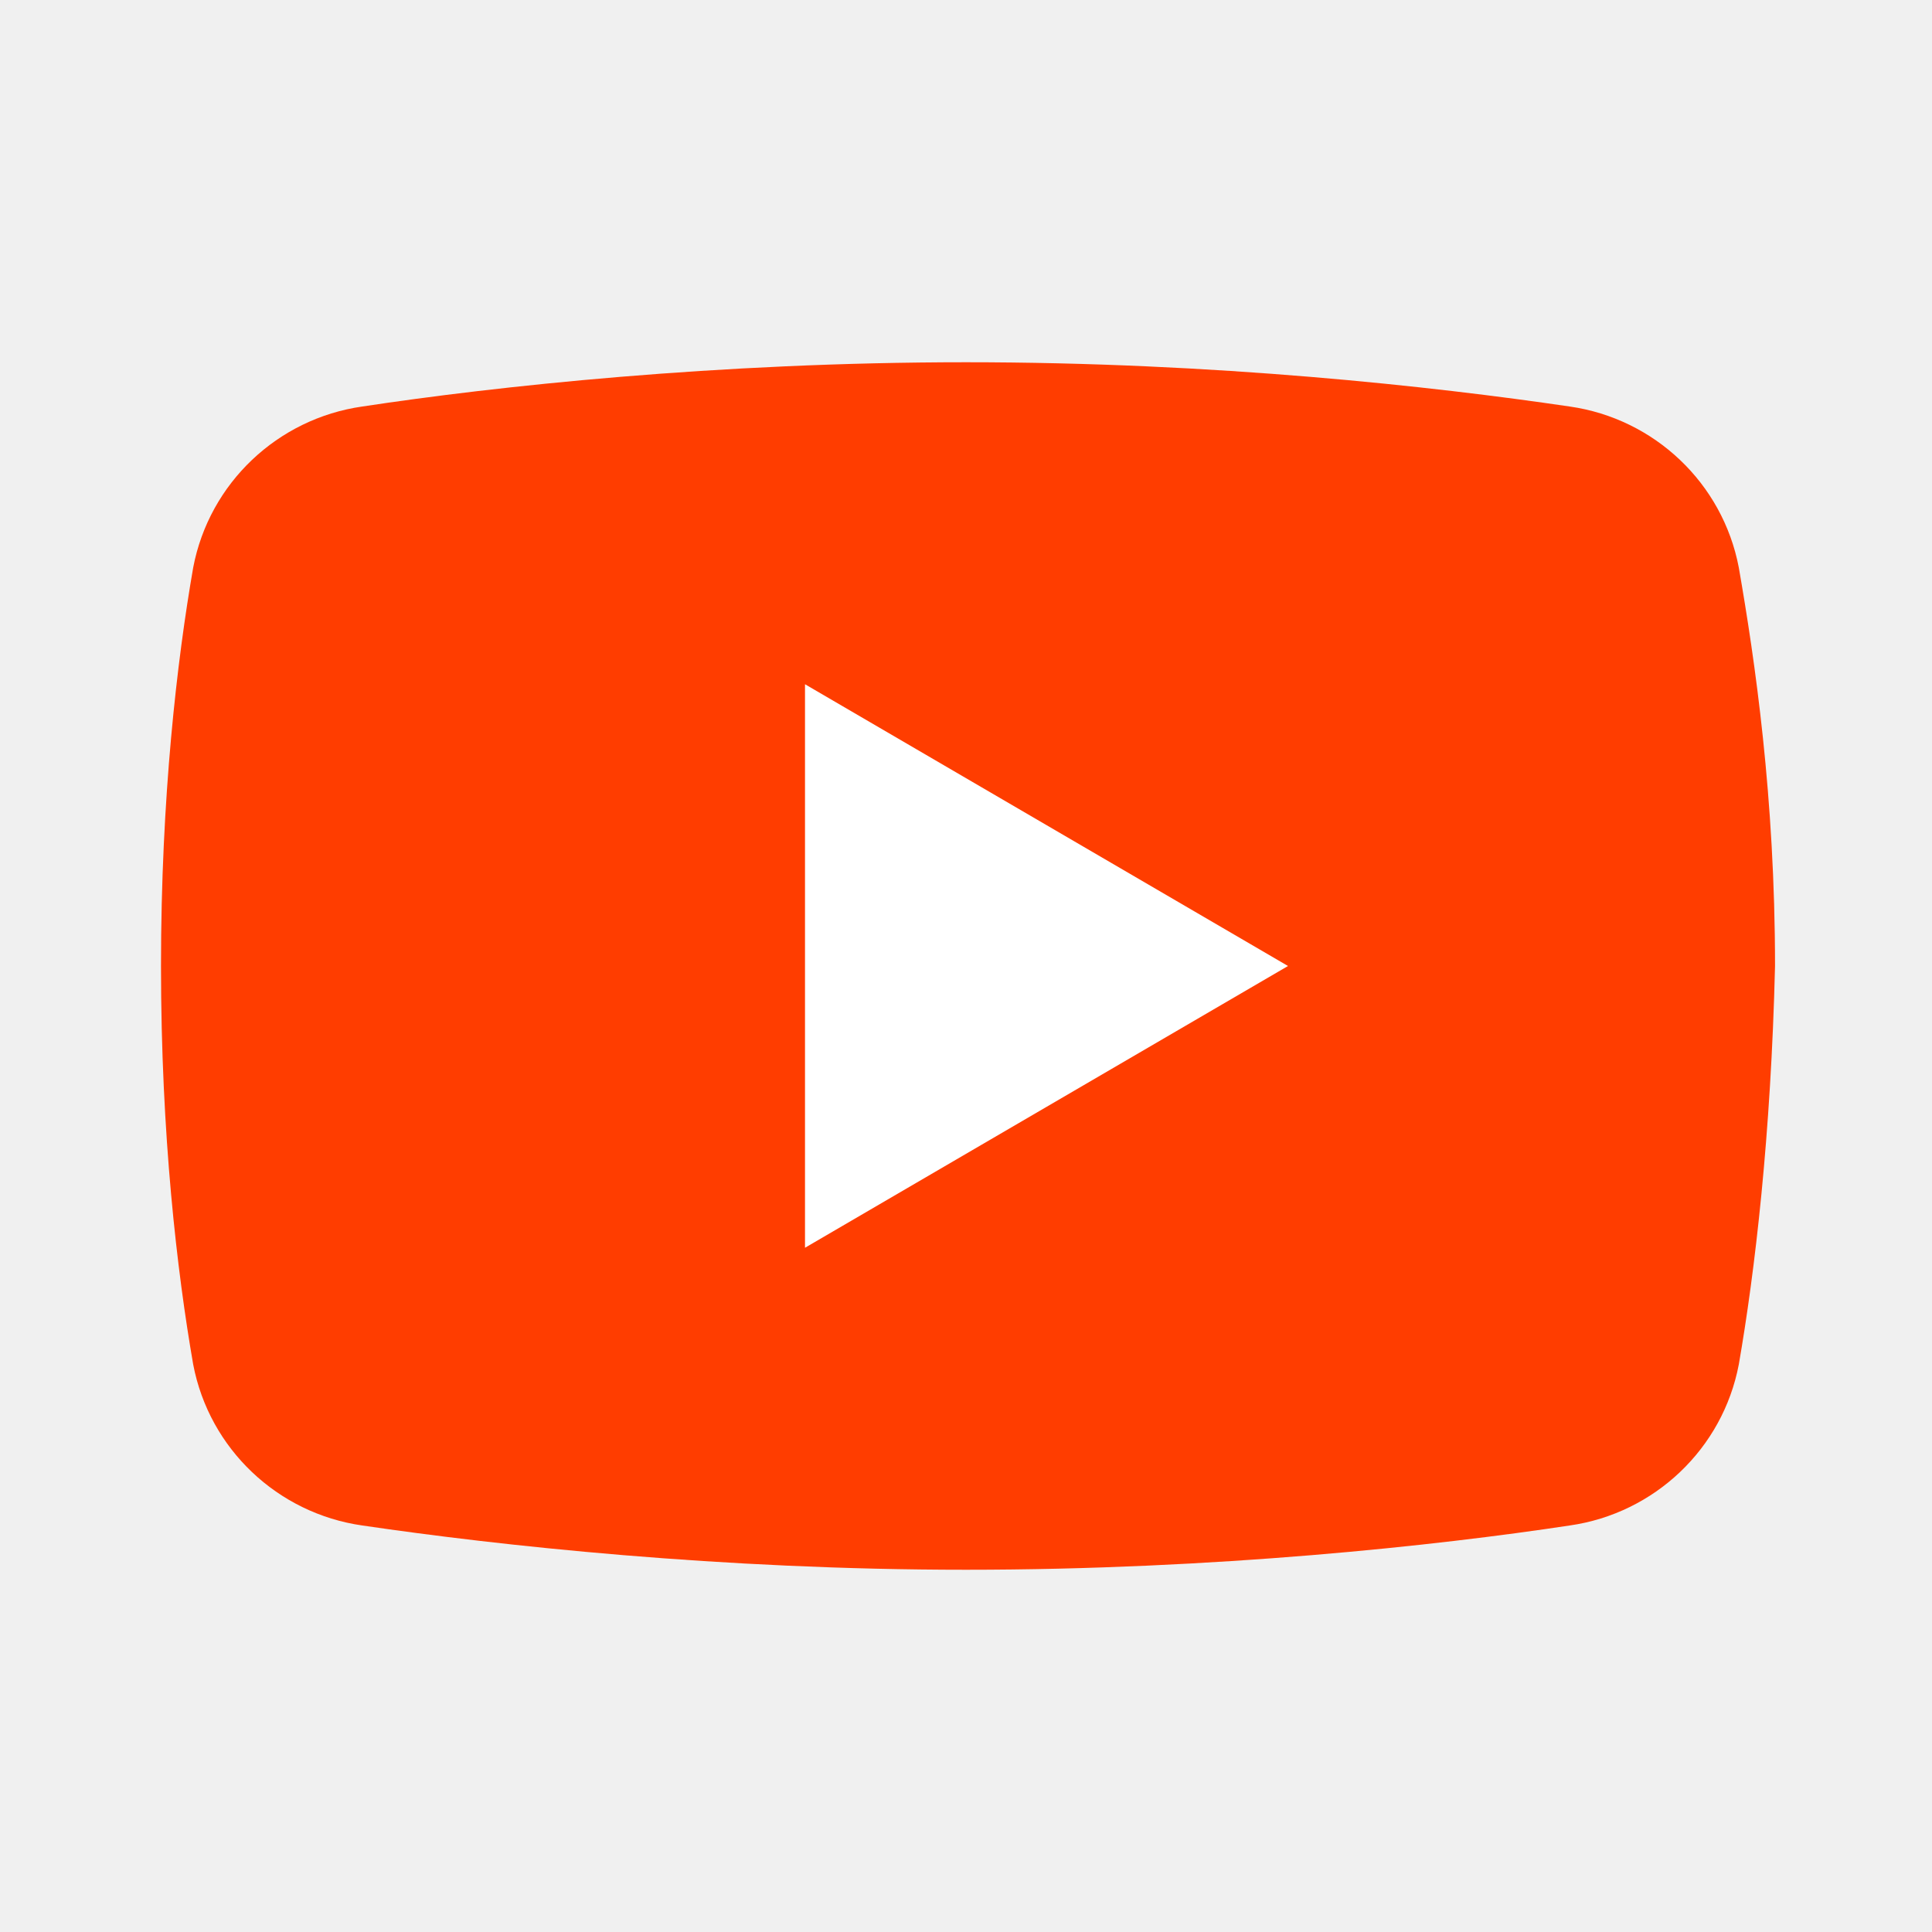
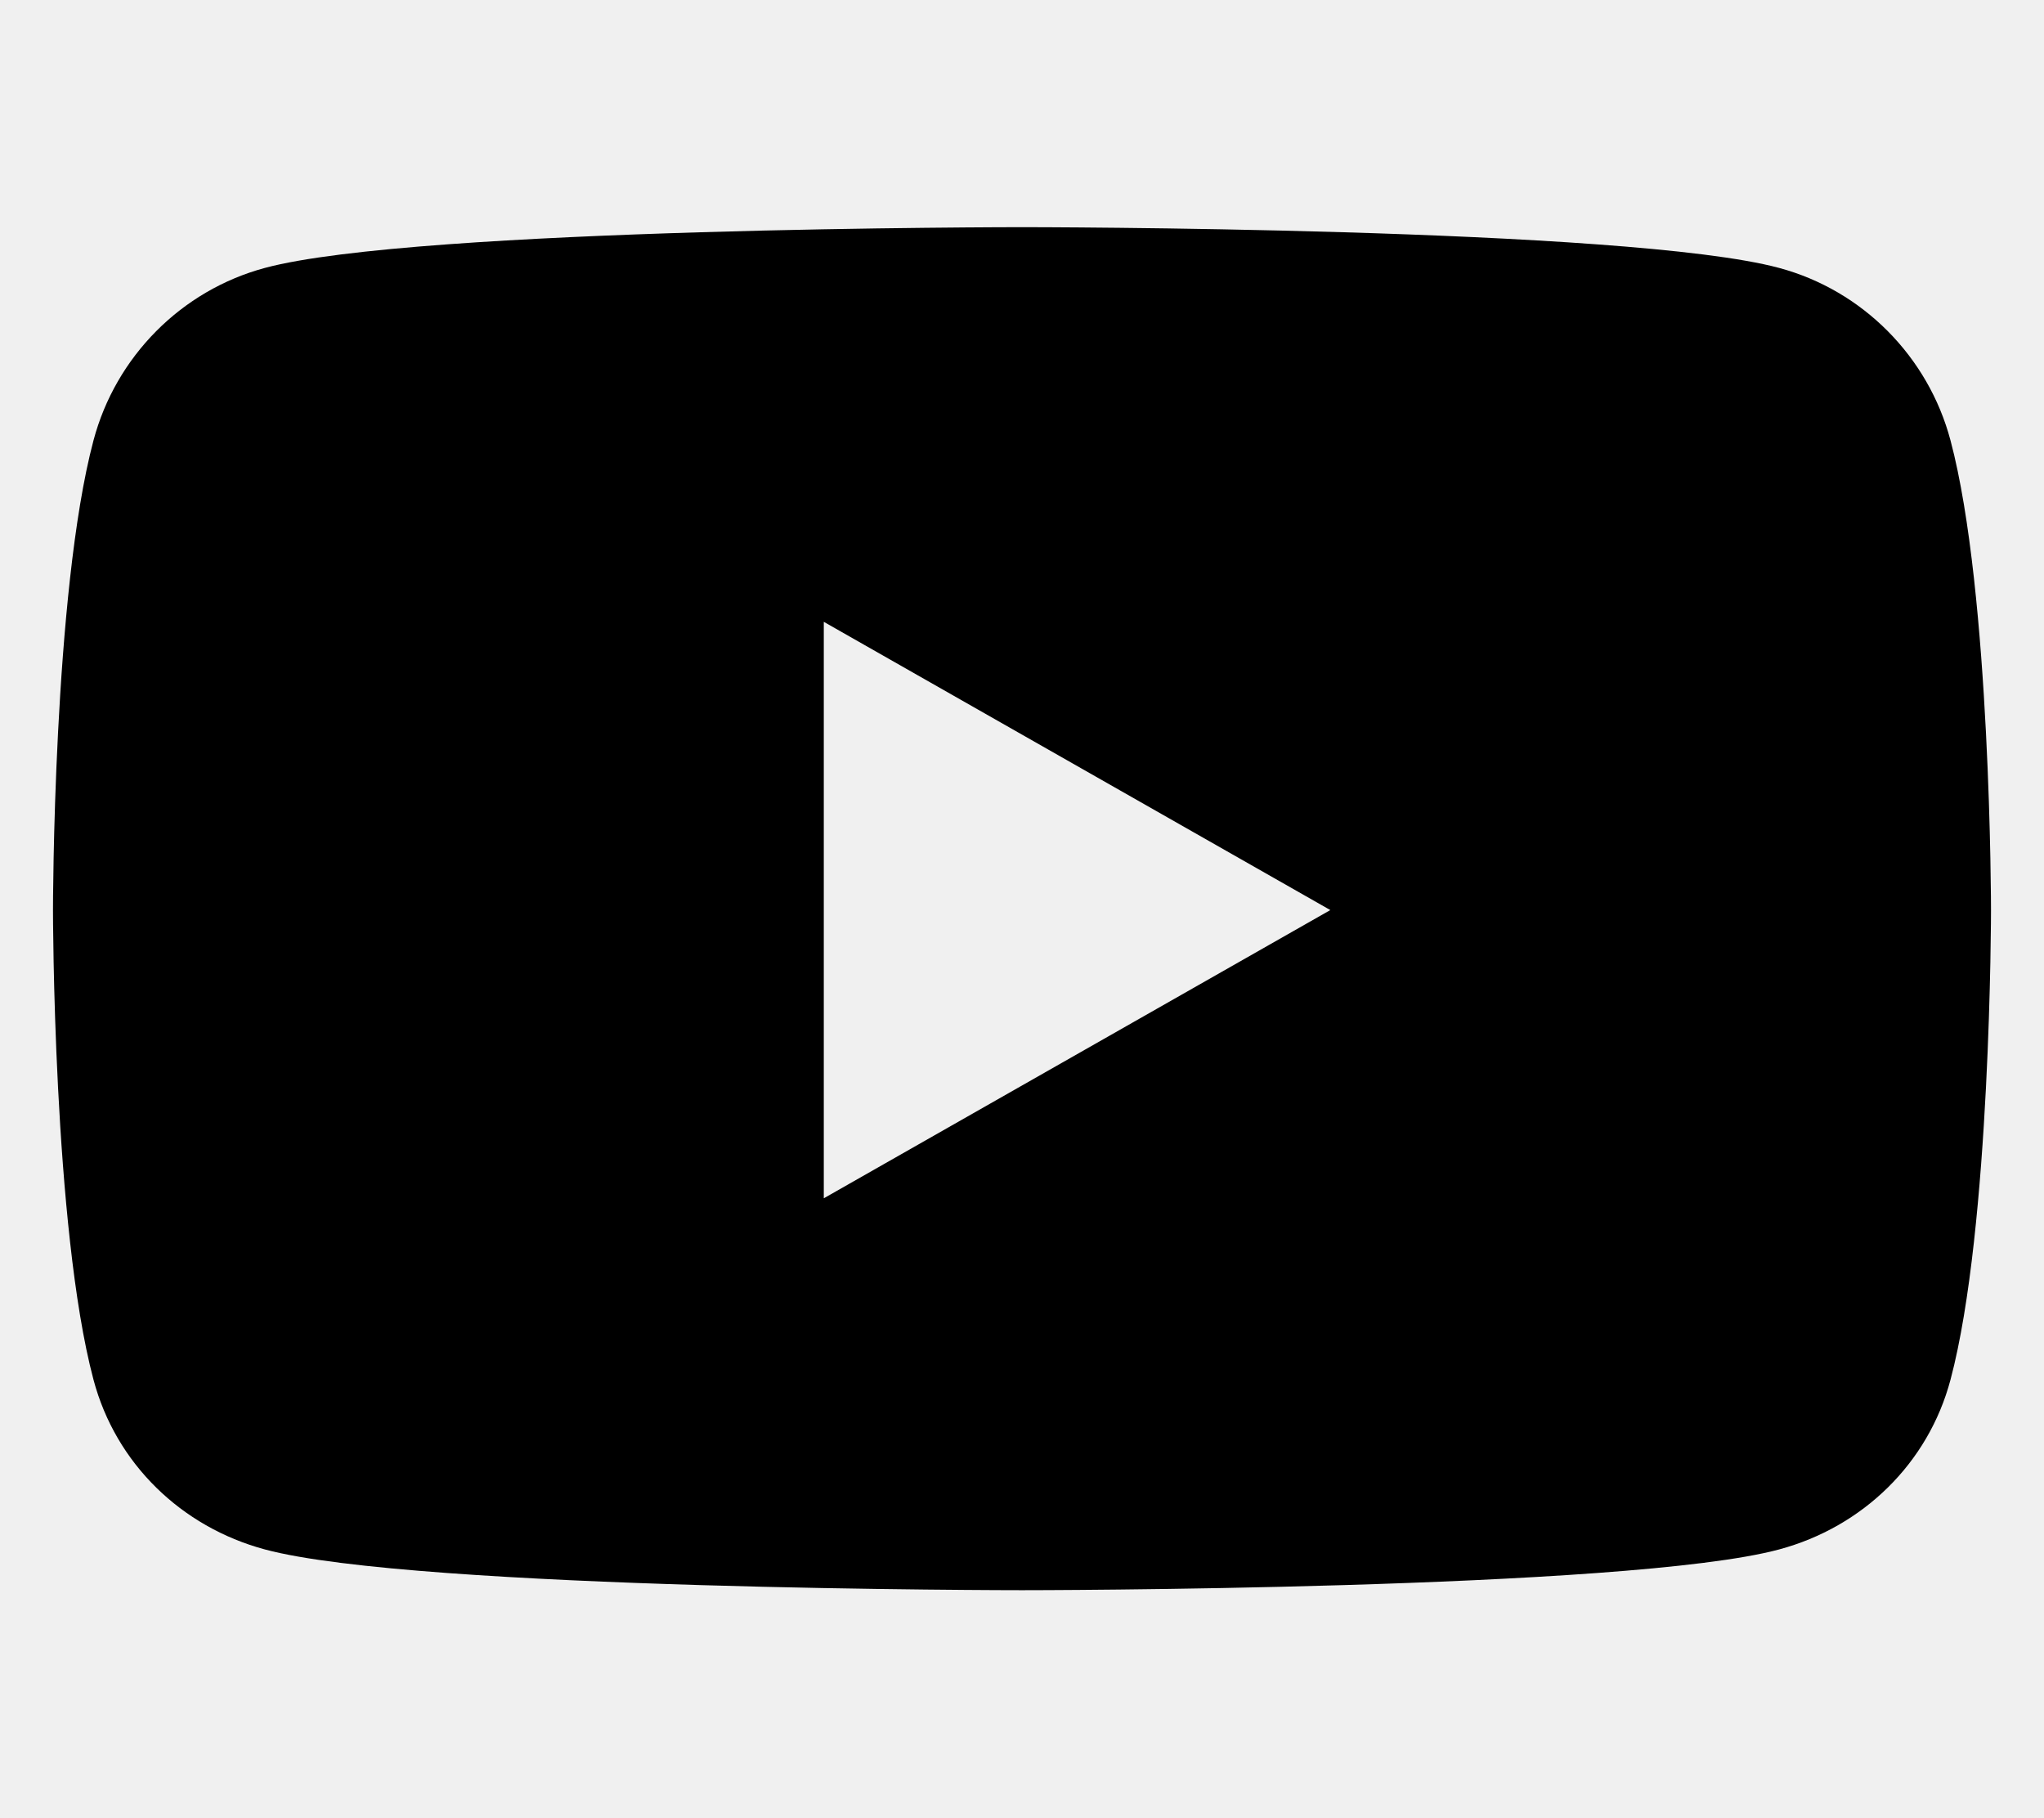
- <svg xmlns="http://www.w3.org/2000/svg" viewBox="0 0 48 48" width="240px" height="240px">
-   <path fill="#FF3D00" d="M43.2,33.9c-0.4,2.1-2.1,3.7-4.2,4c-3.3,0.5-8.8,1.1-15,1.1c-6.1,0-11.6-0.6-15-1.1c-2.1-0.3-3.8-1.9-4.2-4C4.4,31.6,4,28.2,4,24c0-4.2,0.4-7.6,0.8-9.9c0.4-2.1,2.1-3.7,4.2-4C12.3,9.6,17.8,9,24,9c6.2,0,11.6,0.6,15,1.1c2.1,0.3,3.8,1.9,4.2,4c0.4,2.3,0.9,5.7,0.9,9.9C44,28.2,43.6,31.6,43.2,33.9z" />
-   <path fill="#FFF" d="M20 31L20 17 32 24z" />
+ <svg xmlns="http://www.w3.org/2000/svg" viewBox="0 0 576 512">
+   <path d="M549.655 124.083c-6.281-23.65-24.787-42.276-48.284-48.597C458.781 64 288 64 288 64S117.22 64 74.629 75.486c-23.497 6.322-42.003 24.947-48.284 48.597-11.412 42.867-11.412 132.305-11.412 132.305s0 89.438 11.412 132.305c6.281 23.65 24.787 41.5 48.284 47.821C117.22 448 288 448 288 448s170.78 0 213.371-11.486c23.497-6.321 42.003-24.171 48.284-47.821 11.412-42.867 11.412-132.305 11.412-132.305s0-89.438-11.412-132.305zm-317.51 213.508V175.185l142.739 81.205-142.739 81.201z" />
</svg>
